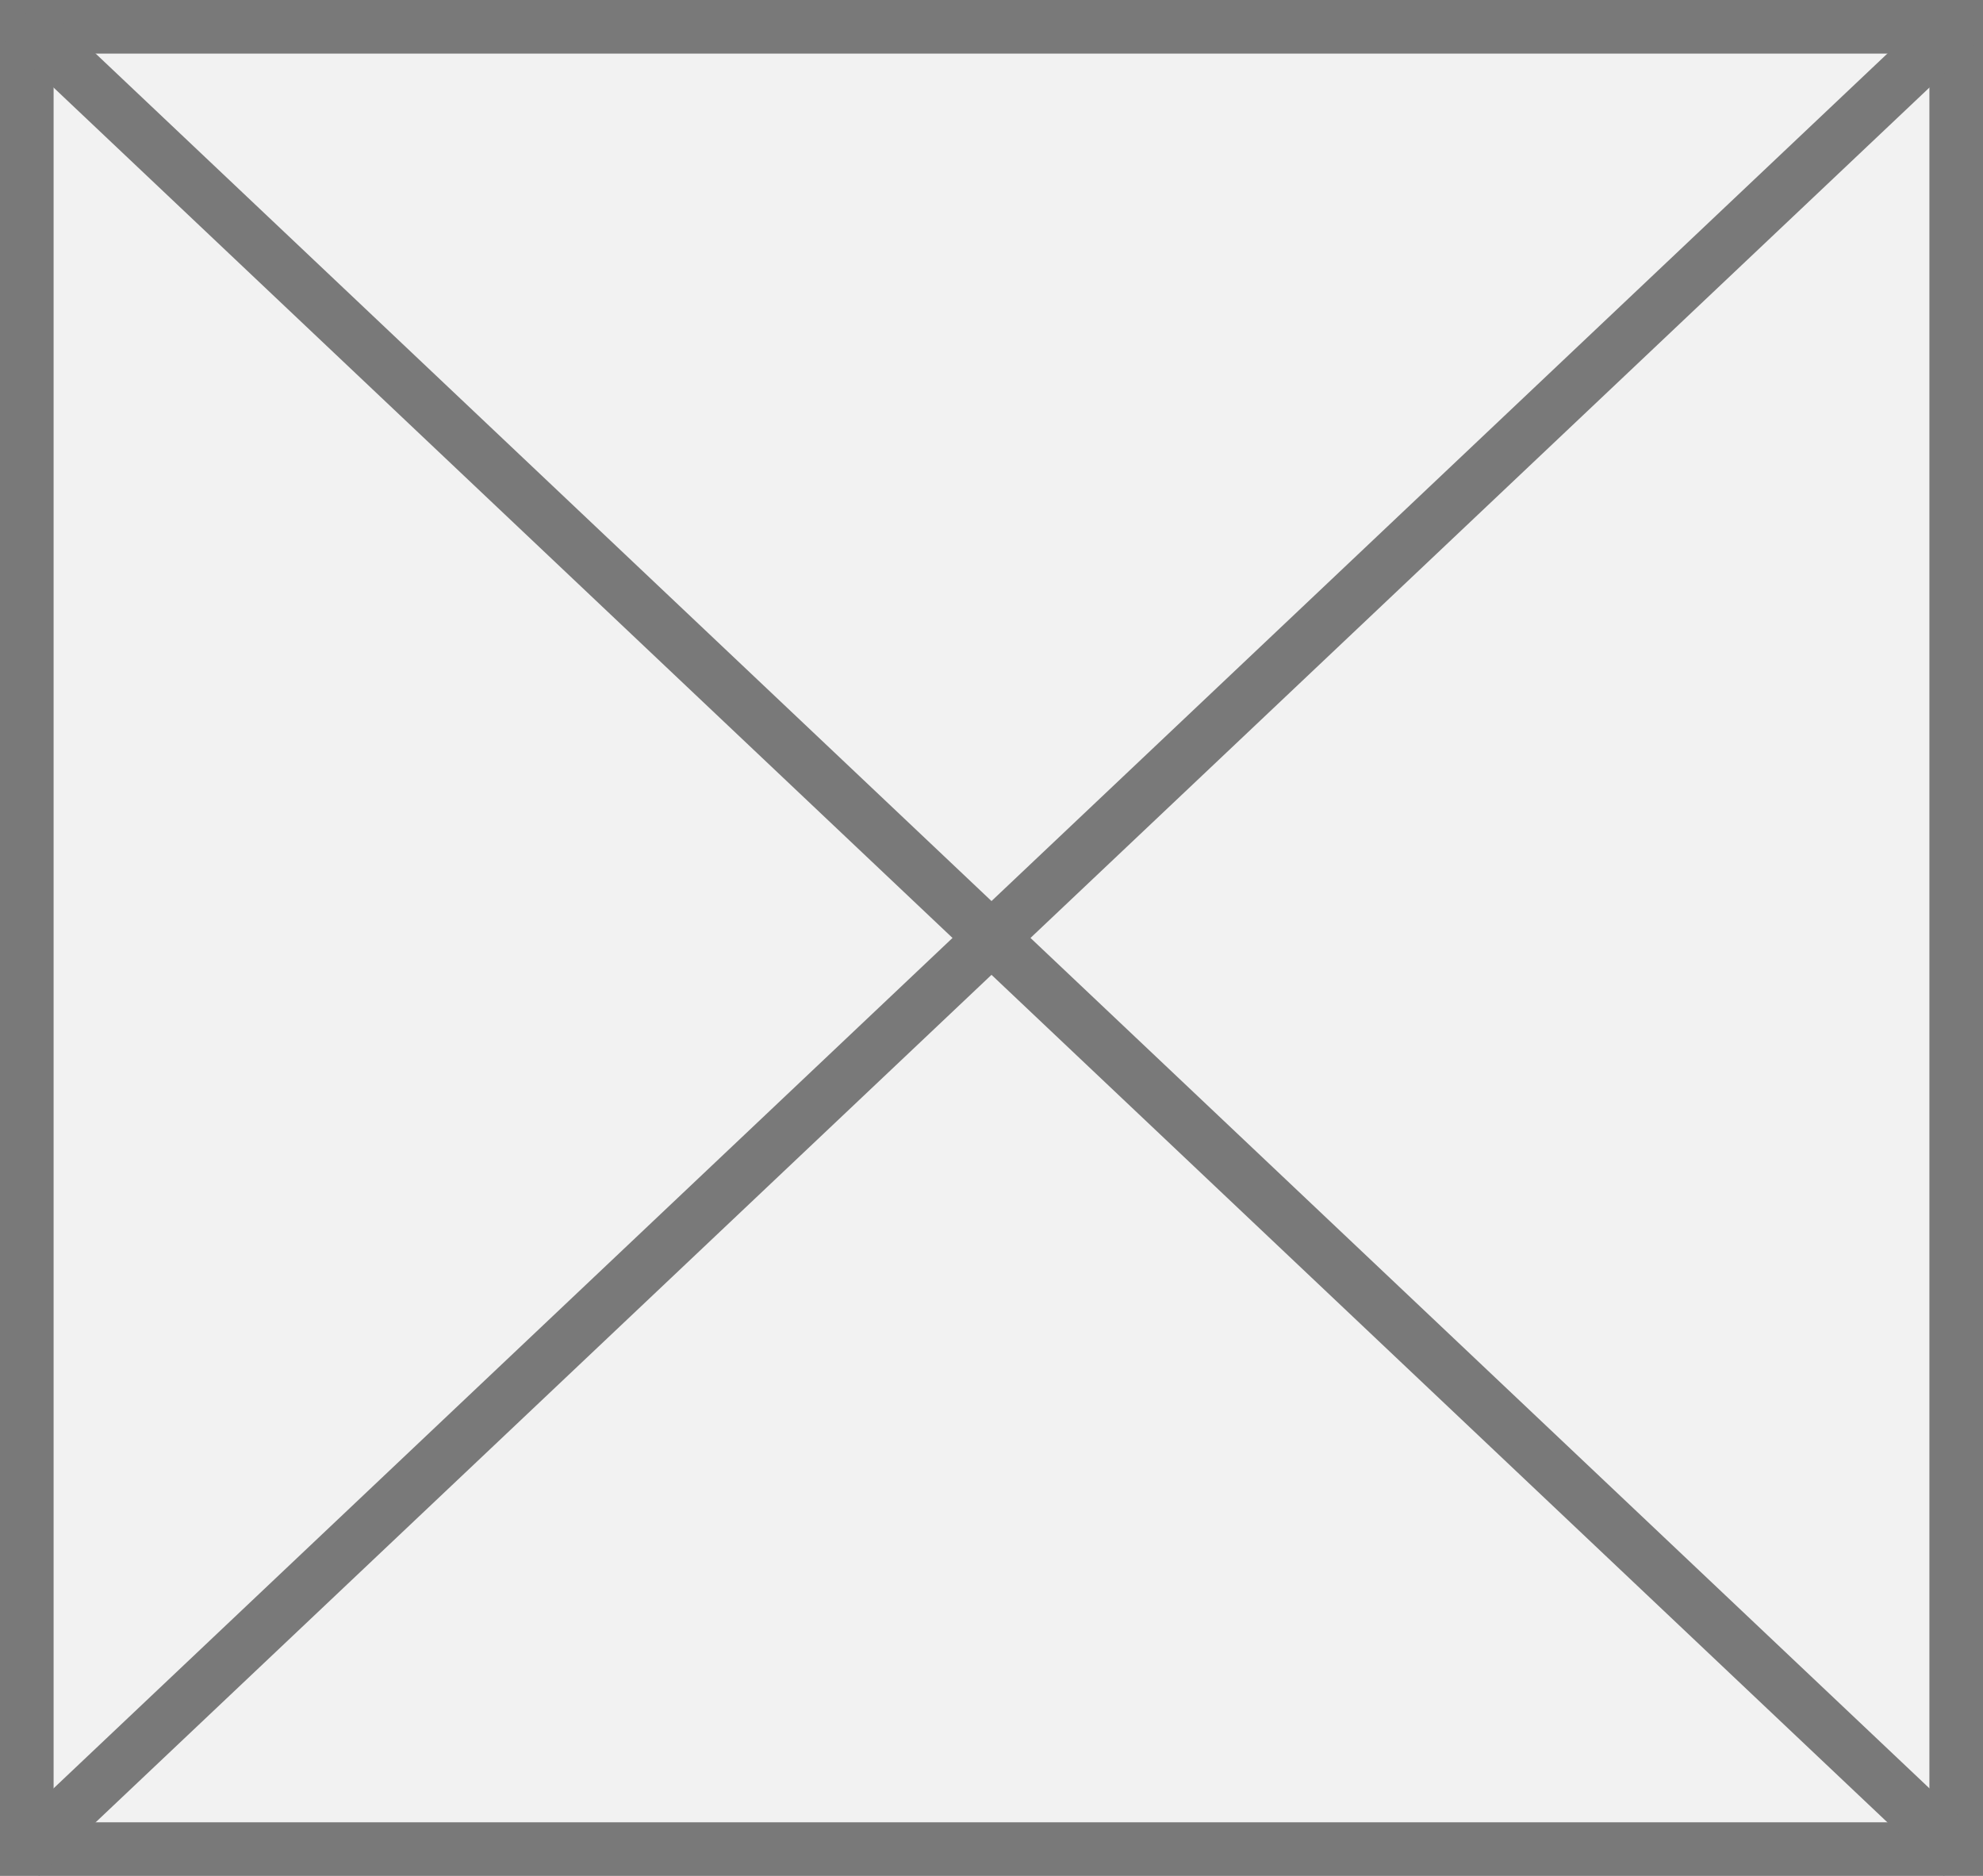
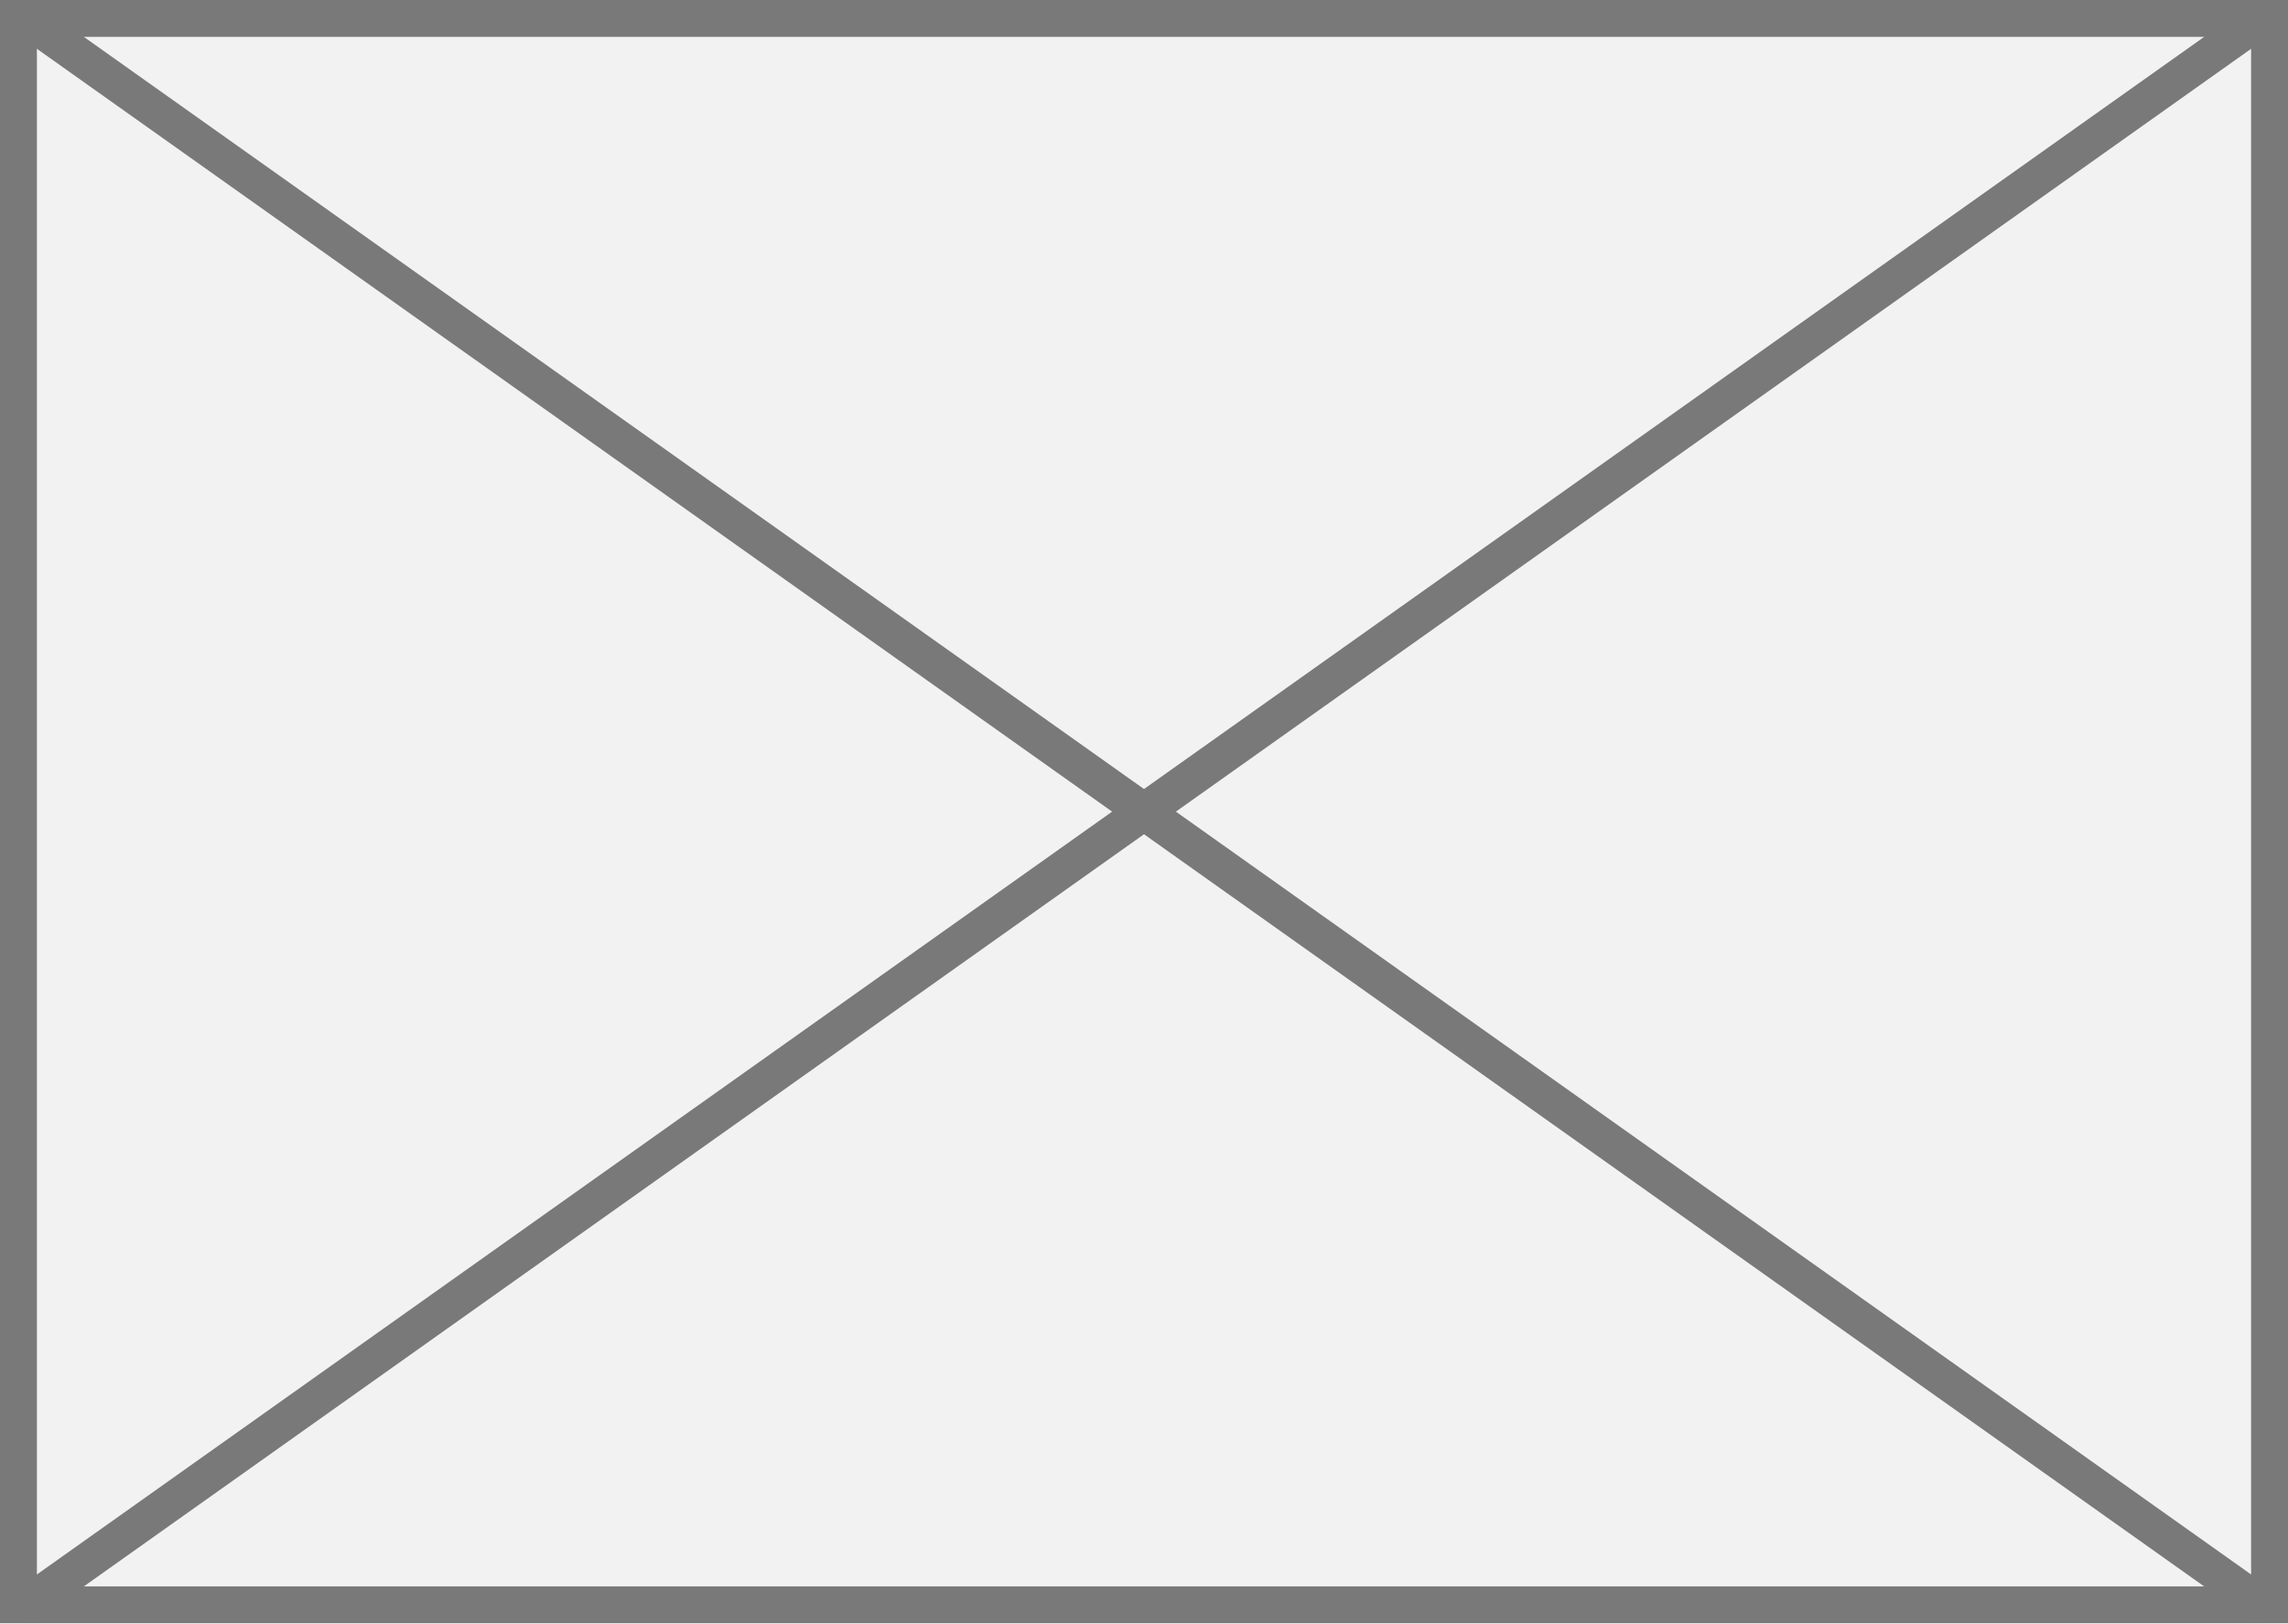
- <svg xmlns="http://www.w3.org/2000/svg" version="1.1" width="37px" height="35px">
-   <g transform="matrix(1 0 0 1 -459 -425 )">
-     <path d="M 459.5 425.5  L 495.5 425.5  L 495.5 459.5  L 459.5 459.5  L 459.5 425.5  Z " fill-rule="nonzero" fill="#f2f2f2" stroke="none" />
-     <path d="M 459.5 425.5  L 495.5 425.5  L 495.5 459.5  L 459.5 459.5  L 459.5 425.5  Z " stroke-width="1" stroke="#797979" fill="none" />
-     <path d="M 459.384 425.363  L 495.616 459.637  M 495.616 425.363  L 459.384 459.637  " stroke-width="1" stroke="#797979" fill="none" />
+ <svg xmlns="http://www.w3.org/2000/svg" version="1.1" width="62px" height="44px">
+   <g transform="matrix(1 0 0 1 -459 -248 )">
+     <path d="M 459.5 248.5  L 520.5 248.5  L 520.5 291.5  L 459.5 291.5  L 459.5 248.5  Z " fill-rule="nonzero" fill="#f2f2f2" stroke="none" />
+     <path d="M 459.5 248.5  L 520.5 248.5  L 520.5 291.5  L 459.5 291.5  L 459.5 248.5  Z " stroke-width="1" stroke="#797979" fill="none" />
+     <path d="M 459.575 248.408  L 520.425 291.592  M 520.425 248.408  L 459.575 291.592  " stroke-width="1" stroke="#797979" fill="none" />
  </g>
</svg>
